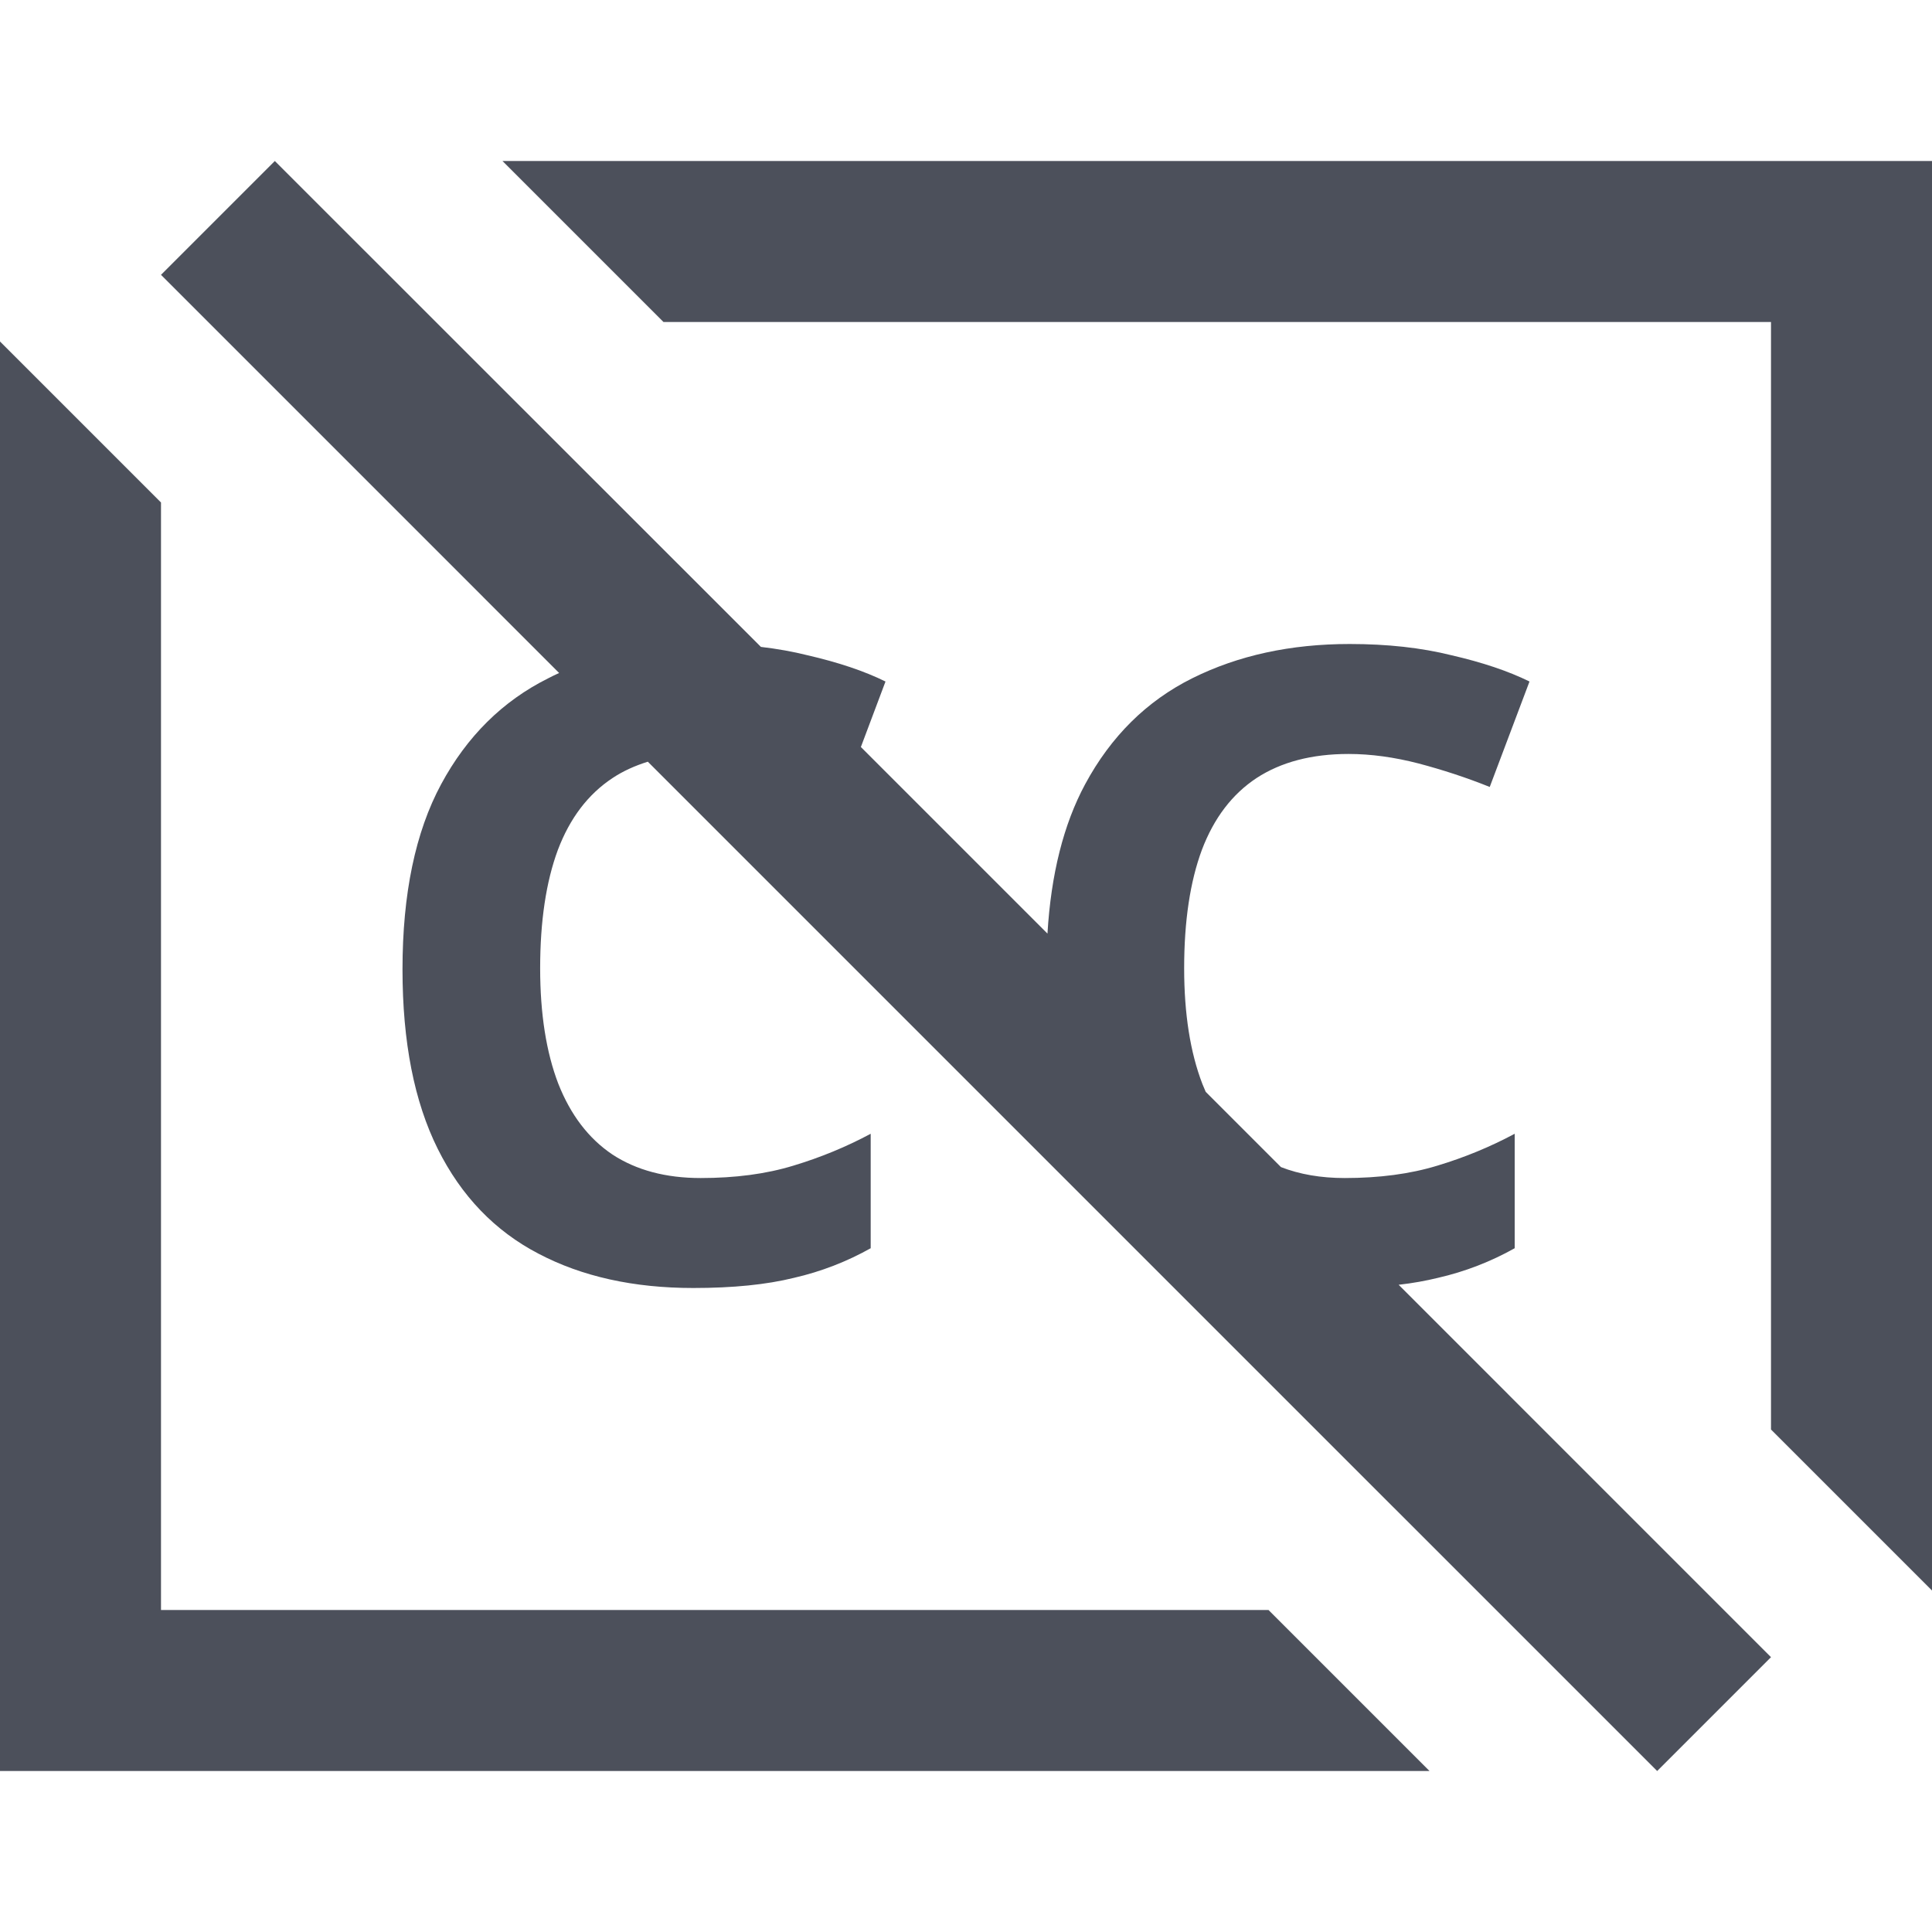
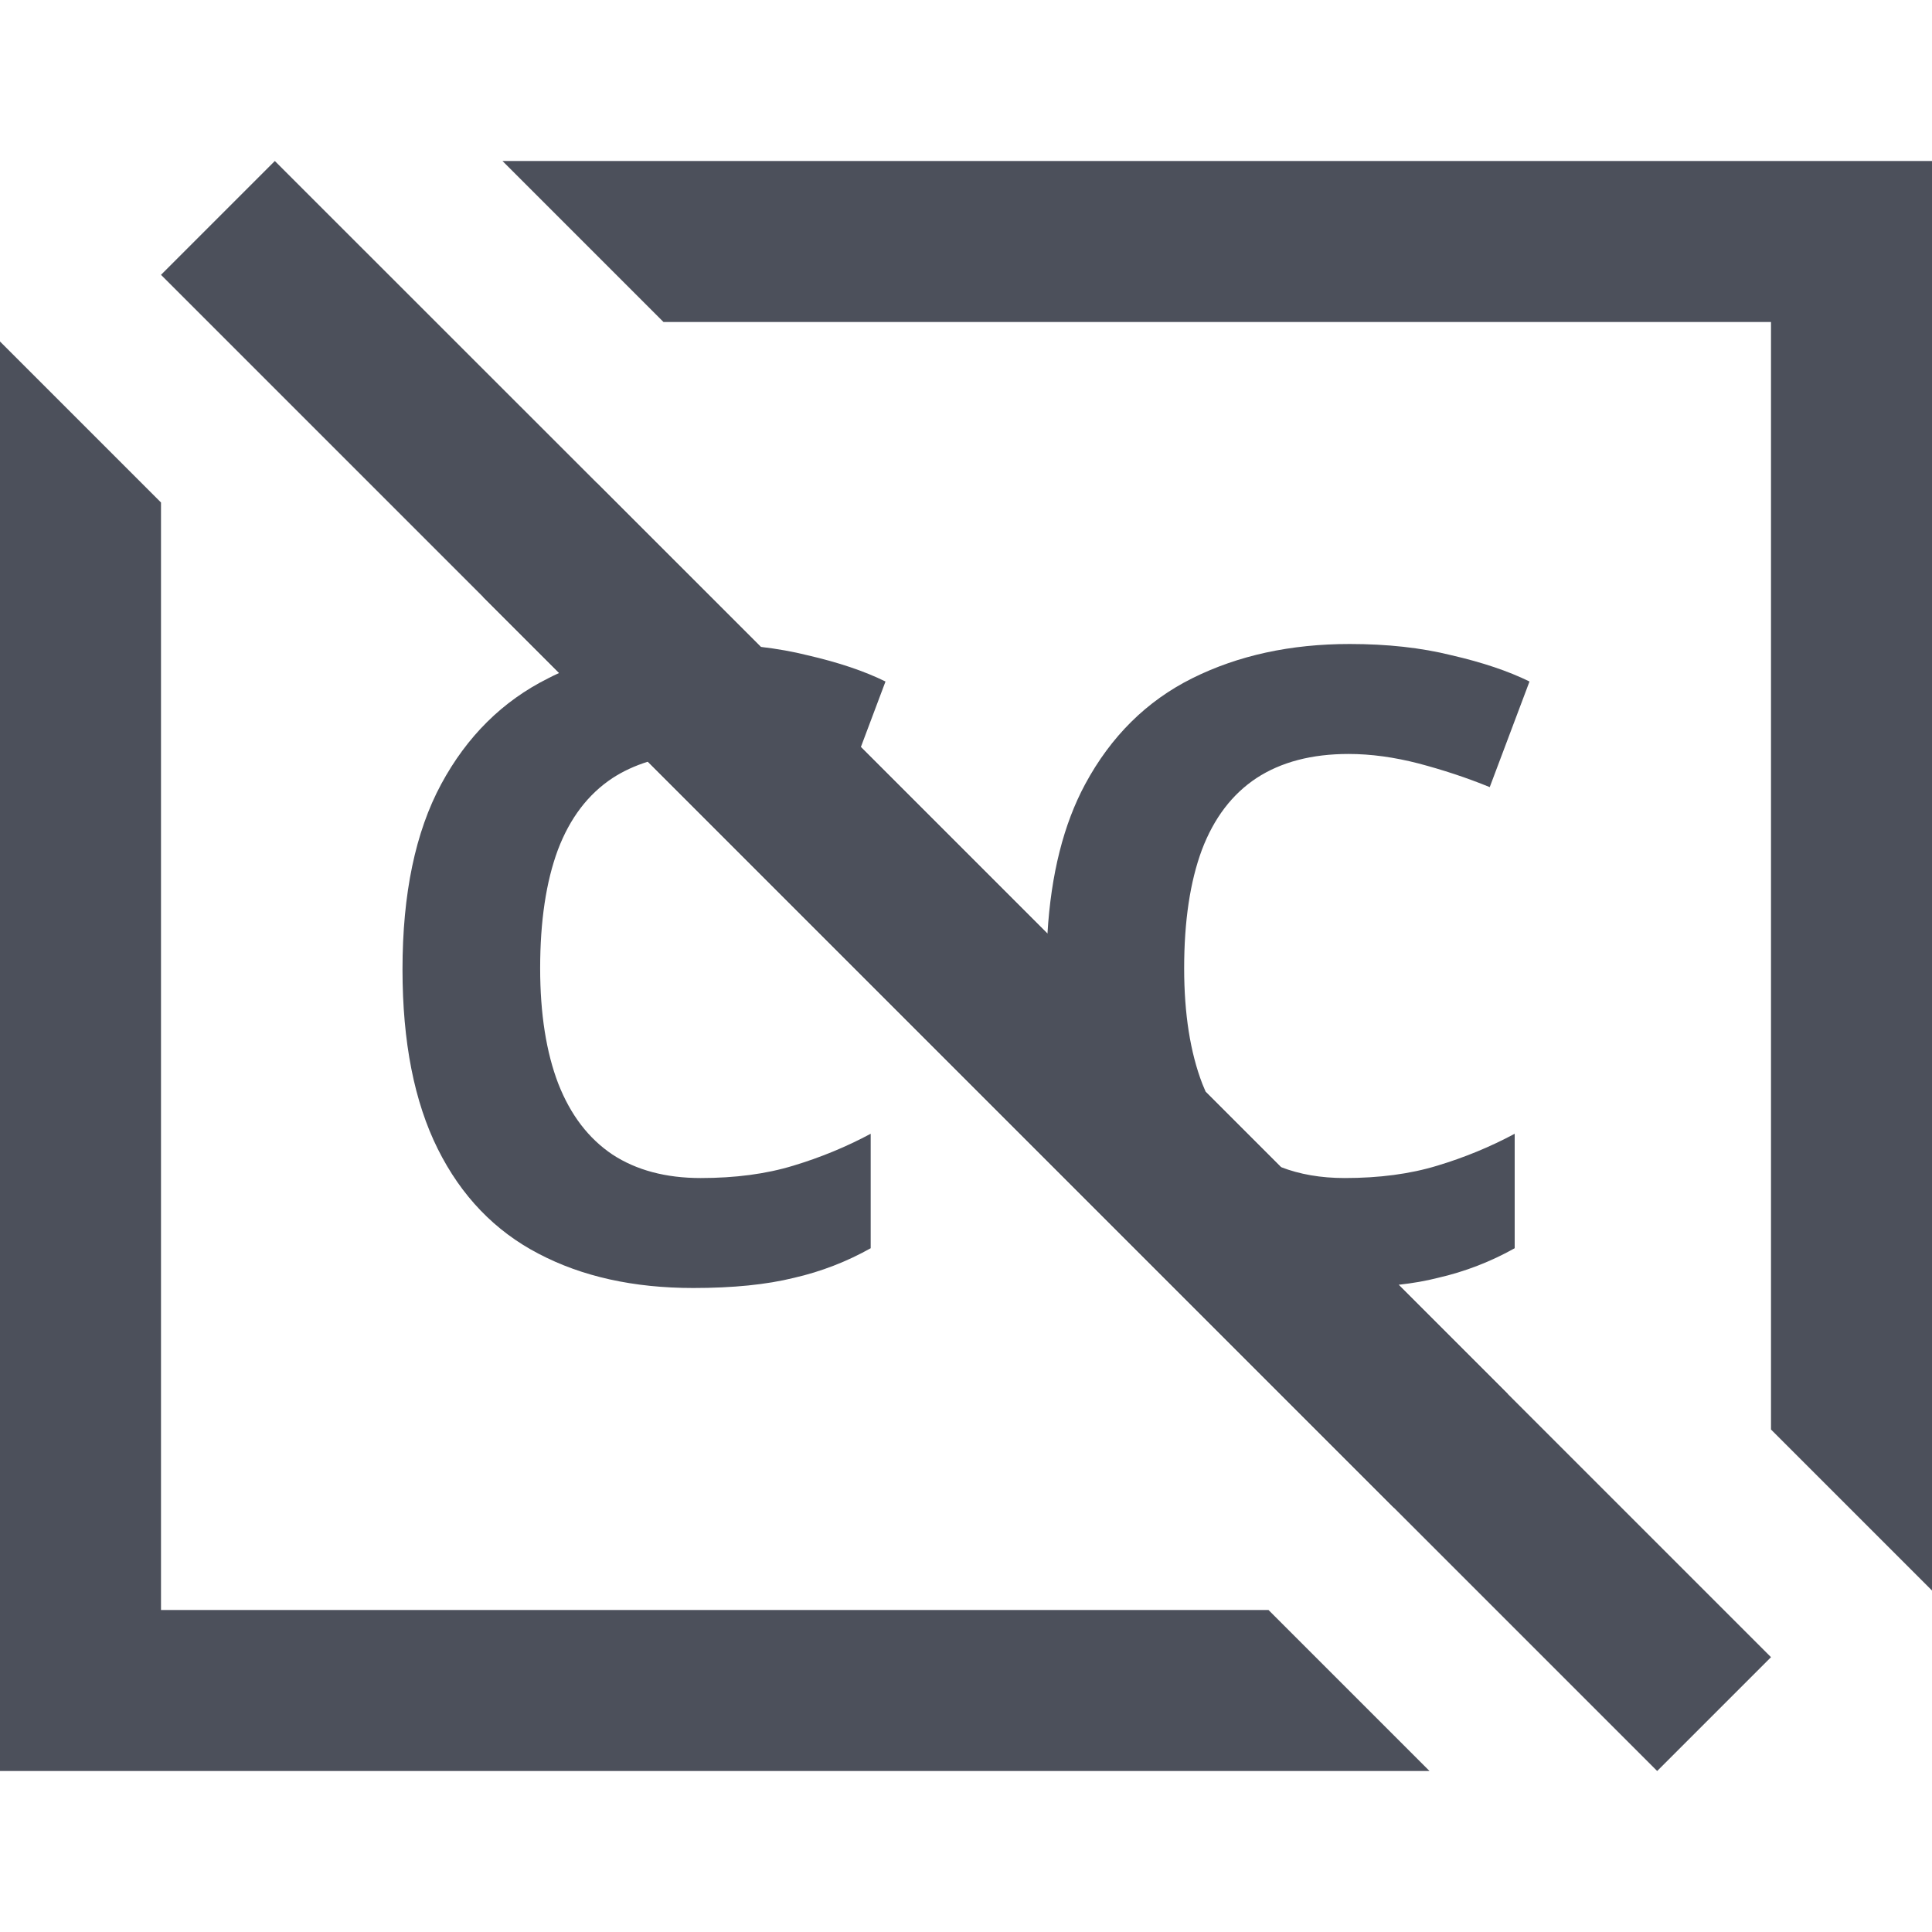
<svg xmlns="http://www.w3.org/2000/svg" width="12" height="12" viewBox="0 0 12 12" fill="none">
-   <path d="M3 3.707L3.707 3L9.364 8.657L8.657 9.364L3 3.707Z" fill="#D9D9D9" />
+   <path d="M3 3.707L3.707 3L9.364 8.657L8.657 9.364L3 3.707Z" fill="#4C505B" />
  <path d="M0 2.121V11H8.879L7.879 10H1V3.121L0 2.121Z" fill="#4C505B" />
  <path d="M11 8.879V2H4.121L3.121 1H12V9.879L11 8.879Z" fill="#4C505B" />
-   <path d="M1.707 1L1 1.707L3.473 4.18C3.45 4.191 3.427 4.201 3.405 4.213C3.122 4.354 2.9 4.574 2.74 4.871C2.58 5.168 2.5 5.552 2.5 6.021C2.5 6.472 2.573 6.843 2.719 7.136C2.865 7.429 3.074 7.646 3.345 7.787C3.615 7.929 3.936 8 4.306 8C4.553 8 4.761 7.979 4.931 7.937C5.101 7.898 5.26 7.836 5.408 7.753V7.042C5.257 7.123 5.097 7.189 4.928 7.24C4.758 7.292 4.566 7.317 4.352 7.317C4.135 7.317 3.952 7.268 3.804 7.171C3.655 7.071 3.544 6.924 3.468 6.732C3.393 6.537 3.355 6.297 3.355 6.014C3.355 5.721 3.392 5.476 3.465 5.279C3.54 5.081 3.653 4.933 3.804 4.833C3.87 4.789 3.944 4.756 4.024 4.731L10.293 11L11 10.293L8.687 7.98C8.776 7.97 8.857 7.955 8.931 7.937C9.101 7.898 9.26 7.836 9.408 7.753V7.042C9.257 7.123 9.097 7.189 8.928 7.24C8.758 7.292 8.566 7.317 8.352 7.317C8.204 7.317 8.072 7.294 7.956 7.249L7.489 6.782C7.482 6.766 7.475 6.749 7.468 6.732C7.393 6.537 7.355 6.297 7.355 6.014C7.355 5.721 7.392 5.476 7.465 5.279C7.54 5.081 7.653 4.933 7.804 4.833C7.957 4.733 8.148 4.683 8.376 4.683C8.515 4.683 8.66 4.703 8.811 4.742C8.962 4.782 9.109 4.83 9.253 4.888L9.5 4.233C9.368 4.168 9.207 4.114 9.016 4.07C8.827 4.023 8.617 4 8.383 4C8.016 4 7.69 4.071 7.405 4.213C7.122 4.354 6.9 4.574 6.74 4.871C6.606 5.12 6.528 5.43 6.506 5.799L5.347 4.64L5.5 4.233C5.368 4.168 5.207 4.114 5.016 4.07C4.924 4.047 4.828 4.03 4.726 4.018L1.707 1Z" fill="#4C505B" />
+   <path d="M1.707 1L1 1.707L3.473 4.18C3.45 4.191 3.427 4.201 3.405 4.213C3.122 4.354 2.9 4.574 2.74 4.871C2.58 5.168 2.5 5.552 2.5 6.021C2.5 6.472 2.573 6.843 2.719 7.136C2.865 7.429 3.074 7.646 3.345 7.787C3.615 7.929 3.936 8 4.306 8C4.553 8 4.761 7.979 4.931 7.937C5.101 7.898 5.26 7.836 5.408 7.753V7.042C5.257 7.123 5.097 7.189 4.928 7.24C4.758 7.292 4.566 7.317 4.352 7.317C4.135 7.317 3.952 7.268 3.804 7.171C3.655 7.071 3.544 6.925 3.468 6.732C3.393 6.537 3.355 6.297 3.355 6.014C3.355 5.721 3.392 5.476 3.465 5.279C3.54 5.081 3.653 4.933 3.804 4.833C3.87 4.79 3.944 4.756 4.024 4.731L10.293 11L11 10.293L8.687 7.98C8.776 7.97 8.857 7.956 8.931 7.937C9.101 7.898 9.26 7.836 9.408 7.753V7.042C9.257 7.123 9.097 7.189 8.928 7.24C8.758 7.292 8.566 7.317 8.352 7.317C8.204 7.317 8.072 7.294 7.956 7.249L7.489 6.782C7.482 6.766 7.475 6.749 7.468 6.732C7.393 6.537 7.355 6.297 7.355 6.014C7.355 5.721 7.392 5.476 7.465 5.279C7.54 5.081 7.653 4.933 7.804 4.833C7.957 4.733 8.148 4.683 8.376 4.683C8.515 4.683 8.66 4.703 8.811 4.742C8.962 4.782 9.109 4.83 9.253 4.889L9.5 4.233C9.368 4.168 9.207 4.114 9.016 4.07C8.827 4.023 8.617 4 8.383 4C8.016 4 7.69 4.071 7.405 4.213C7.122 4.354 6.9 4.574 6.74 4.871C6.606 5.12 6.528 5.43 6.506 5.799L5.347 4.64L5.5 4.233C5.368 4.168 5.207 4.114 5.016 4.07C4.924 4.047 4.828 4.03 4.726 4.018L1.707 1Z" fill="#4C505B" />
</svg>
